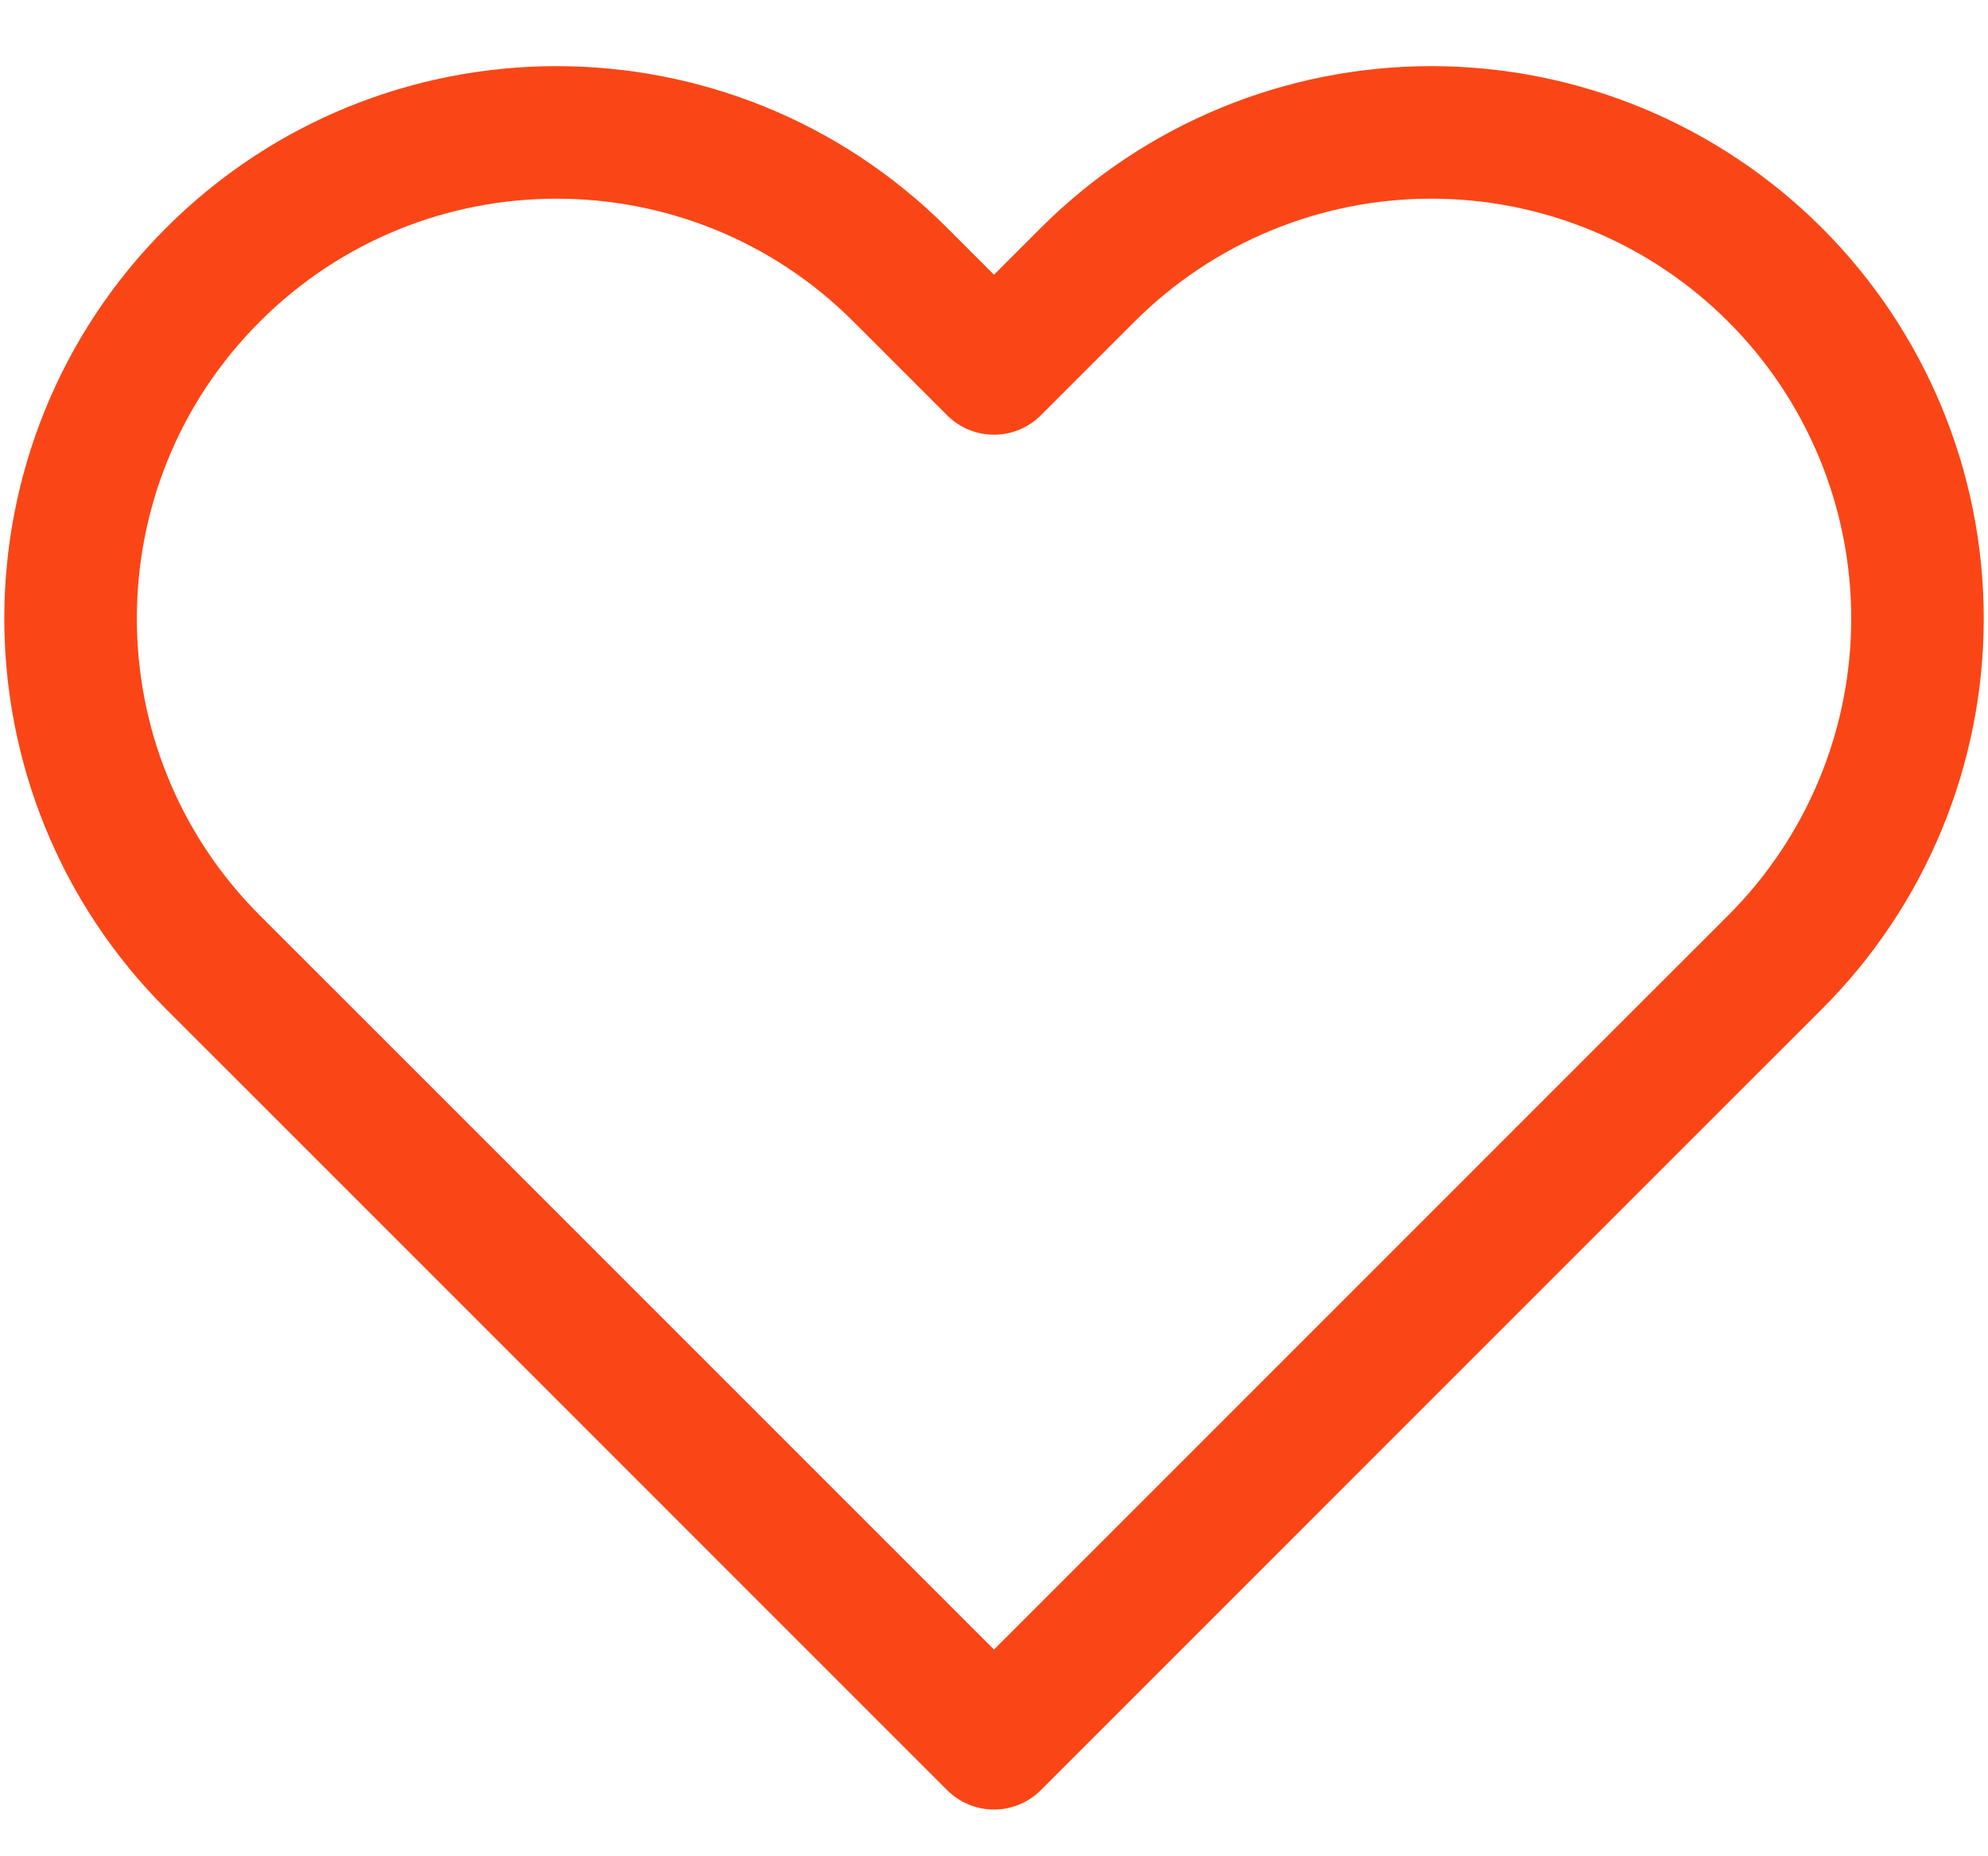
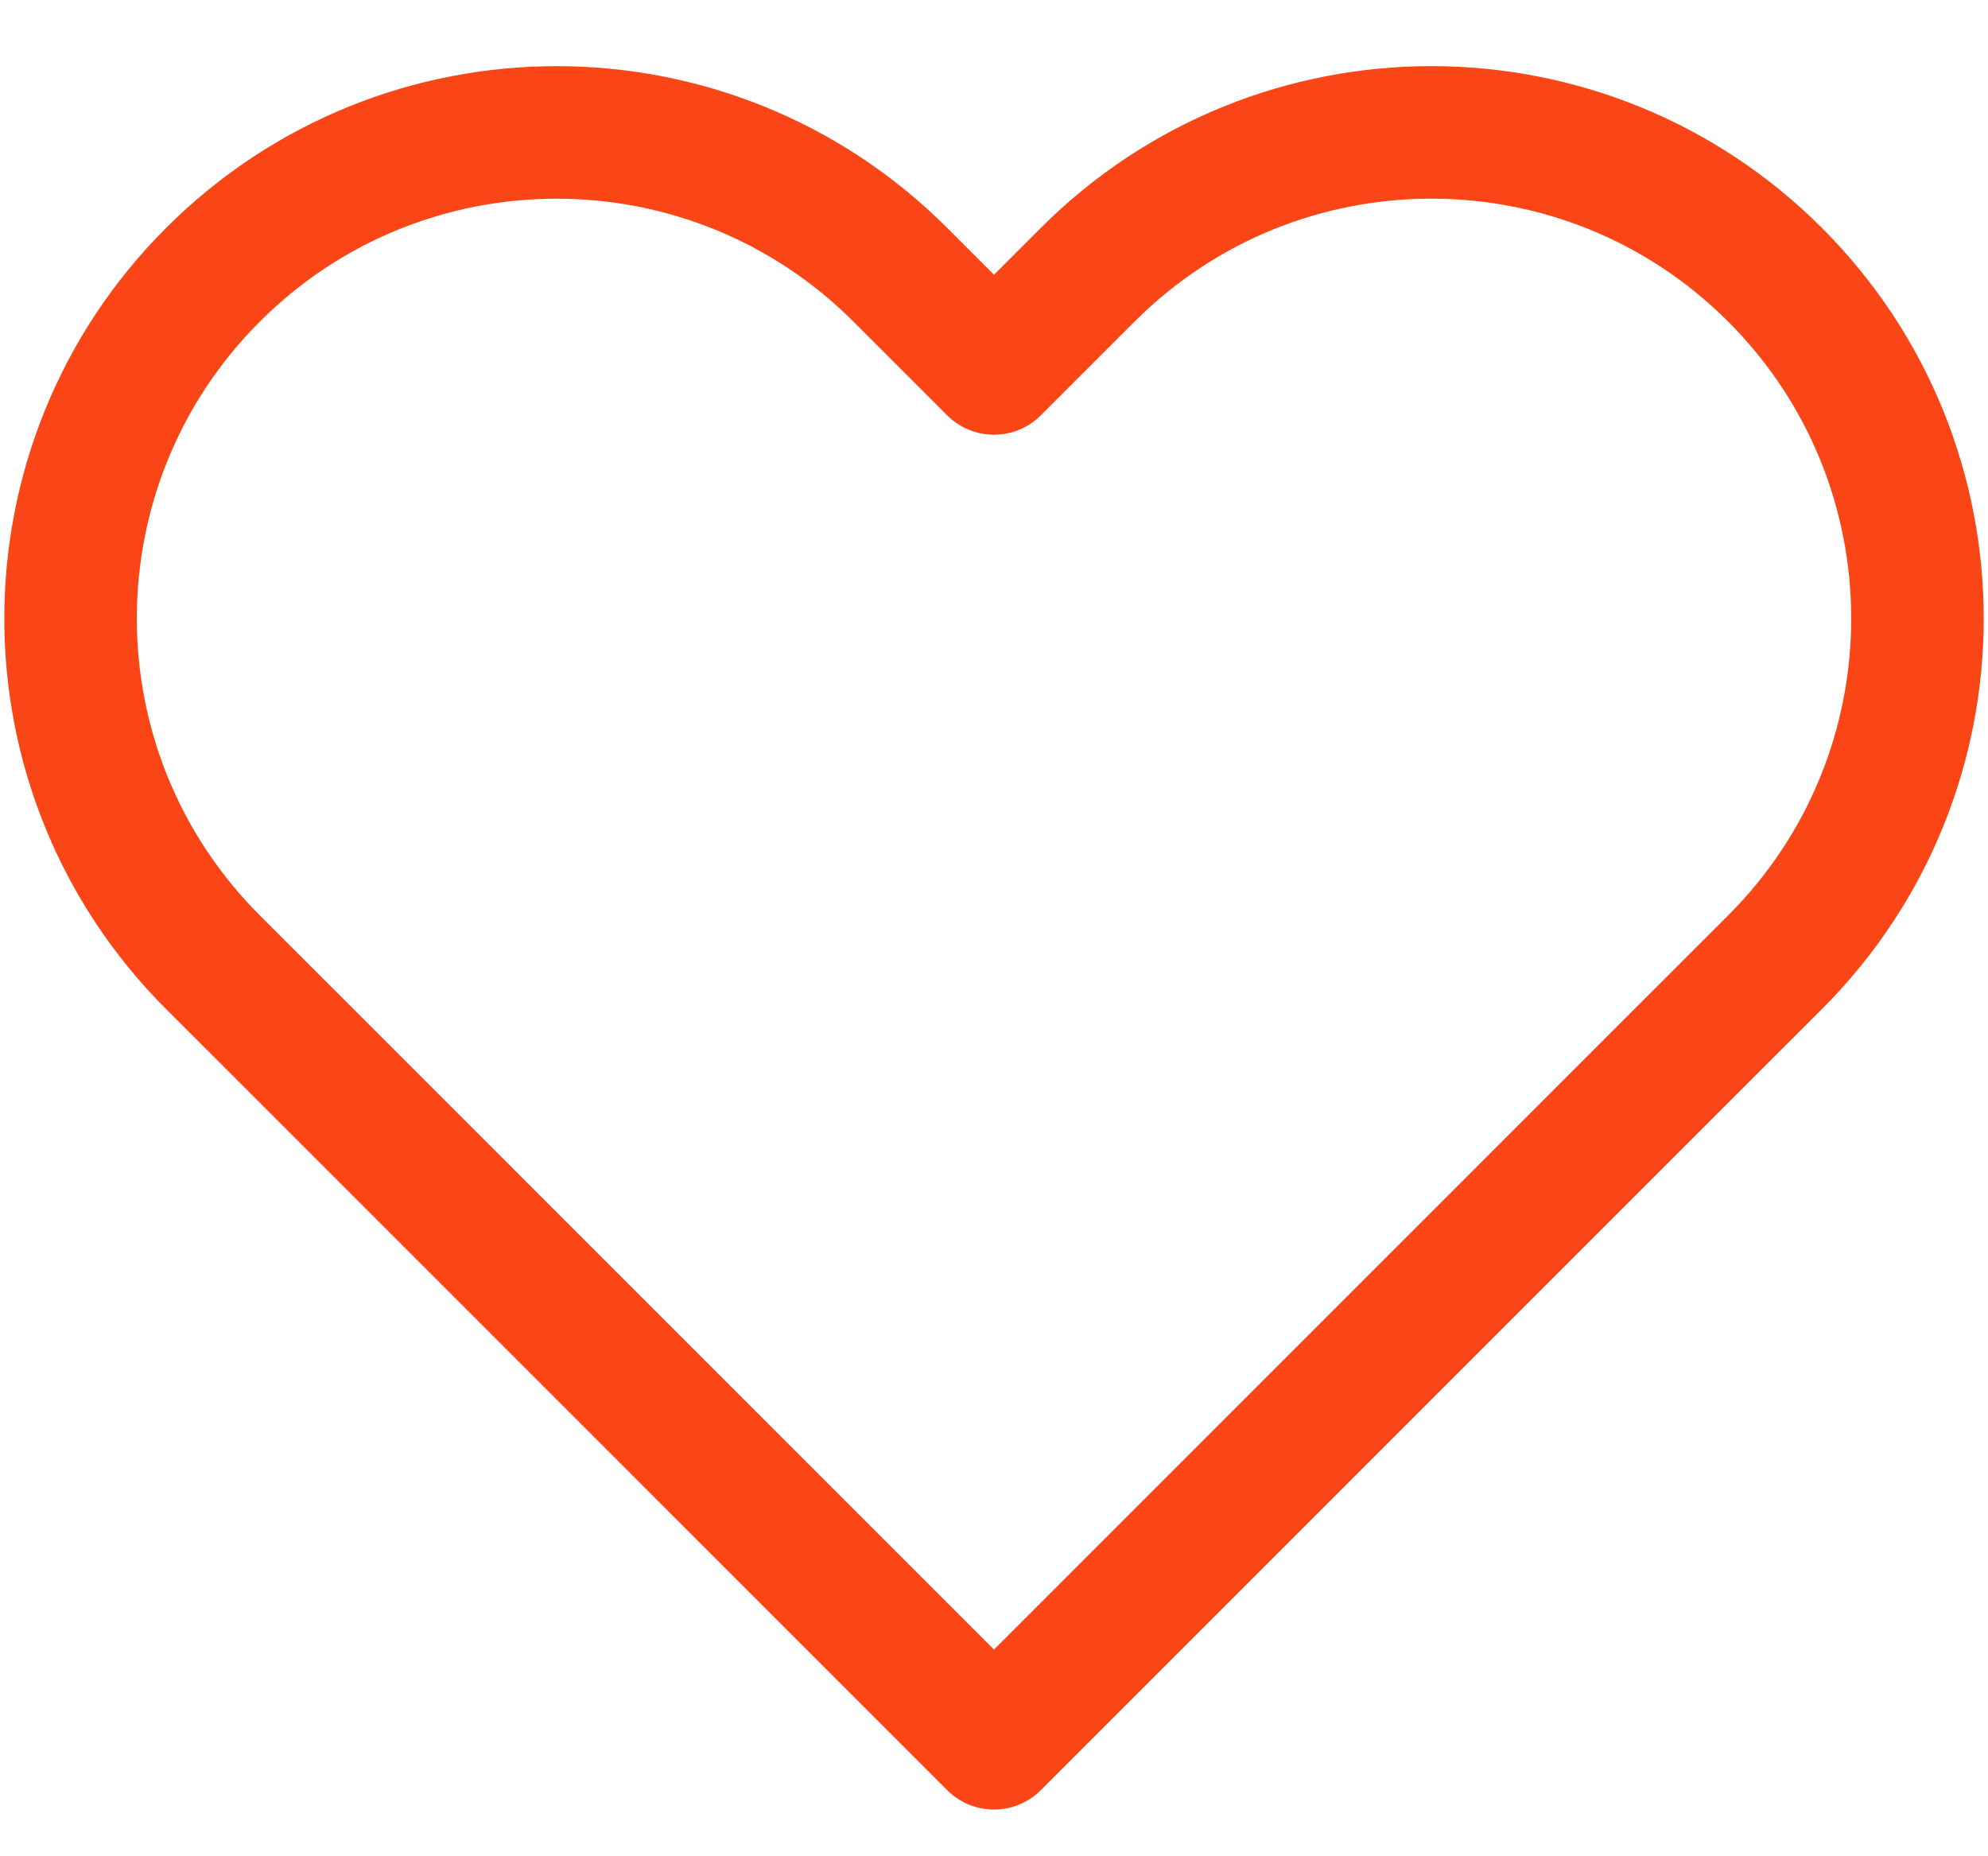
- <svg xmlns="http://www.w3.org/2000/svg" width="30" height="28" viewBox="0 0 30 28" fill="none">
-   <path fill-rule="evenodd" clip-rule="evenodd" d="M26.787 4.147C25.411 2.771 23.546 1.998 21.6 1.998C19.654 1.998 17.789 2.771 16.413 4.147L15 5.56L13.587 4.147C10.722 1.282 6.078 1.282 3.213 4.147C0.349 7.011 0.349 11.655 3.213 14.52L4.627 15.933L15 26.307L25.373 15.933L26.787 14.52C28.163 13.145 28.936 11.279 28.936 9.333C28.936 7.388 28.163 5.522 26.787 4.147Z" stroke="#FA4616" stroke-width="2" stroke-linecap="round" stroke-linejoin="round" />
+ <svg xmlns="http://www.w3.org/2000/svg" width="30" height="28" fill="none">
+   <path clip-rule="evenodd" d="M26.787 4.147a7.334 7.334 0 00-10.374 0L15 5.56l-1.413-1.413A7.335 7.335 0 003.213 14.52l1.414 1.413L15 26.307l10.373-10.374 1.414-1.413a7.334 7.334 0 000-10.373z" stroke="#FA4616" stroke-width="2" stroke-linecap="round" stroke-linejoin="round" />
</svg>
